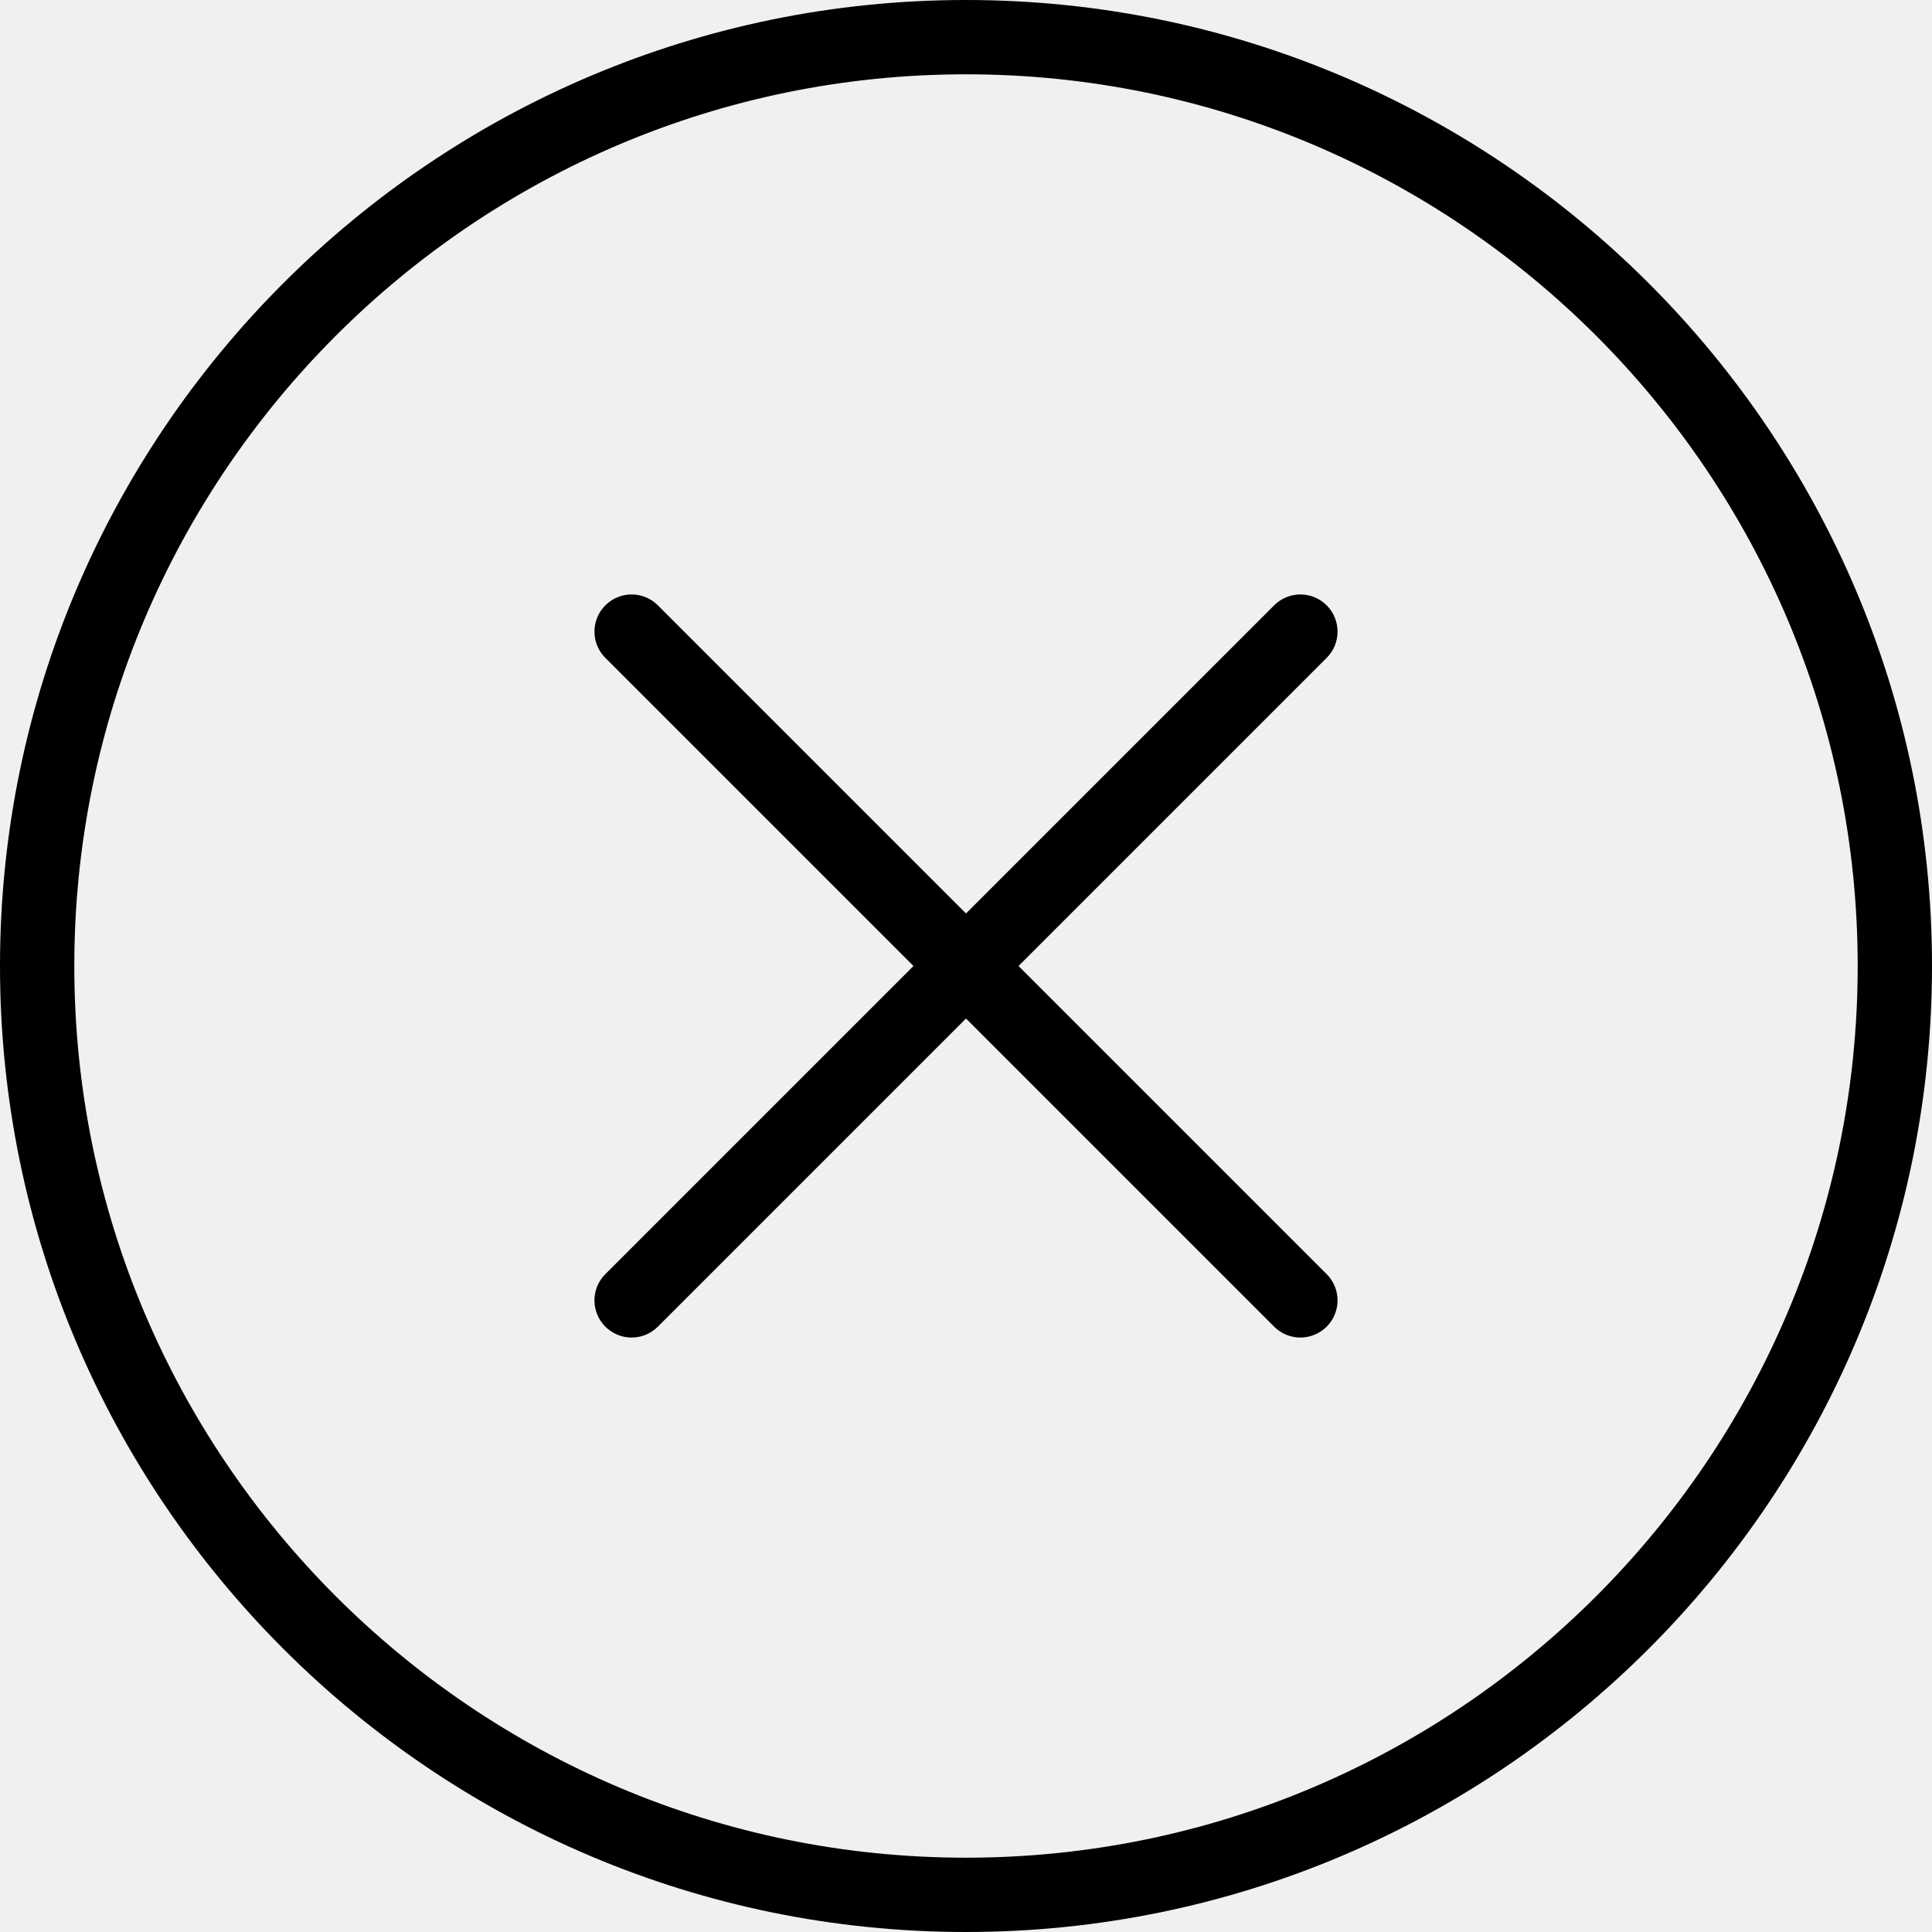
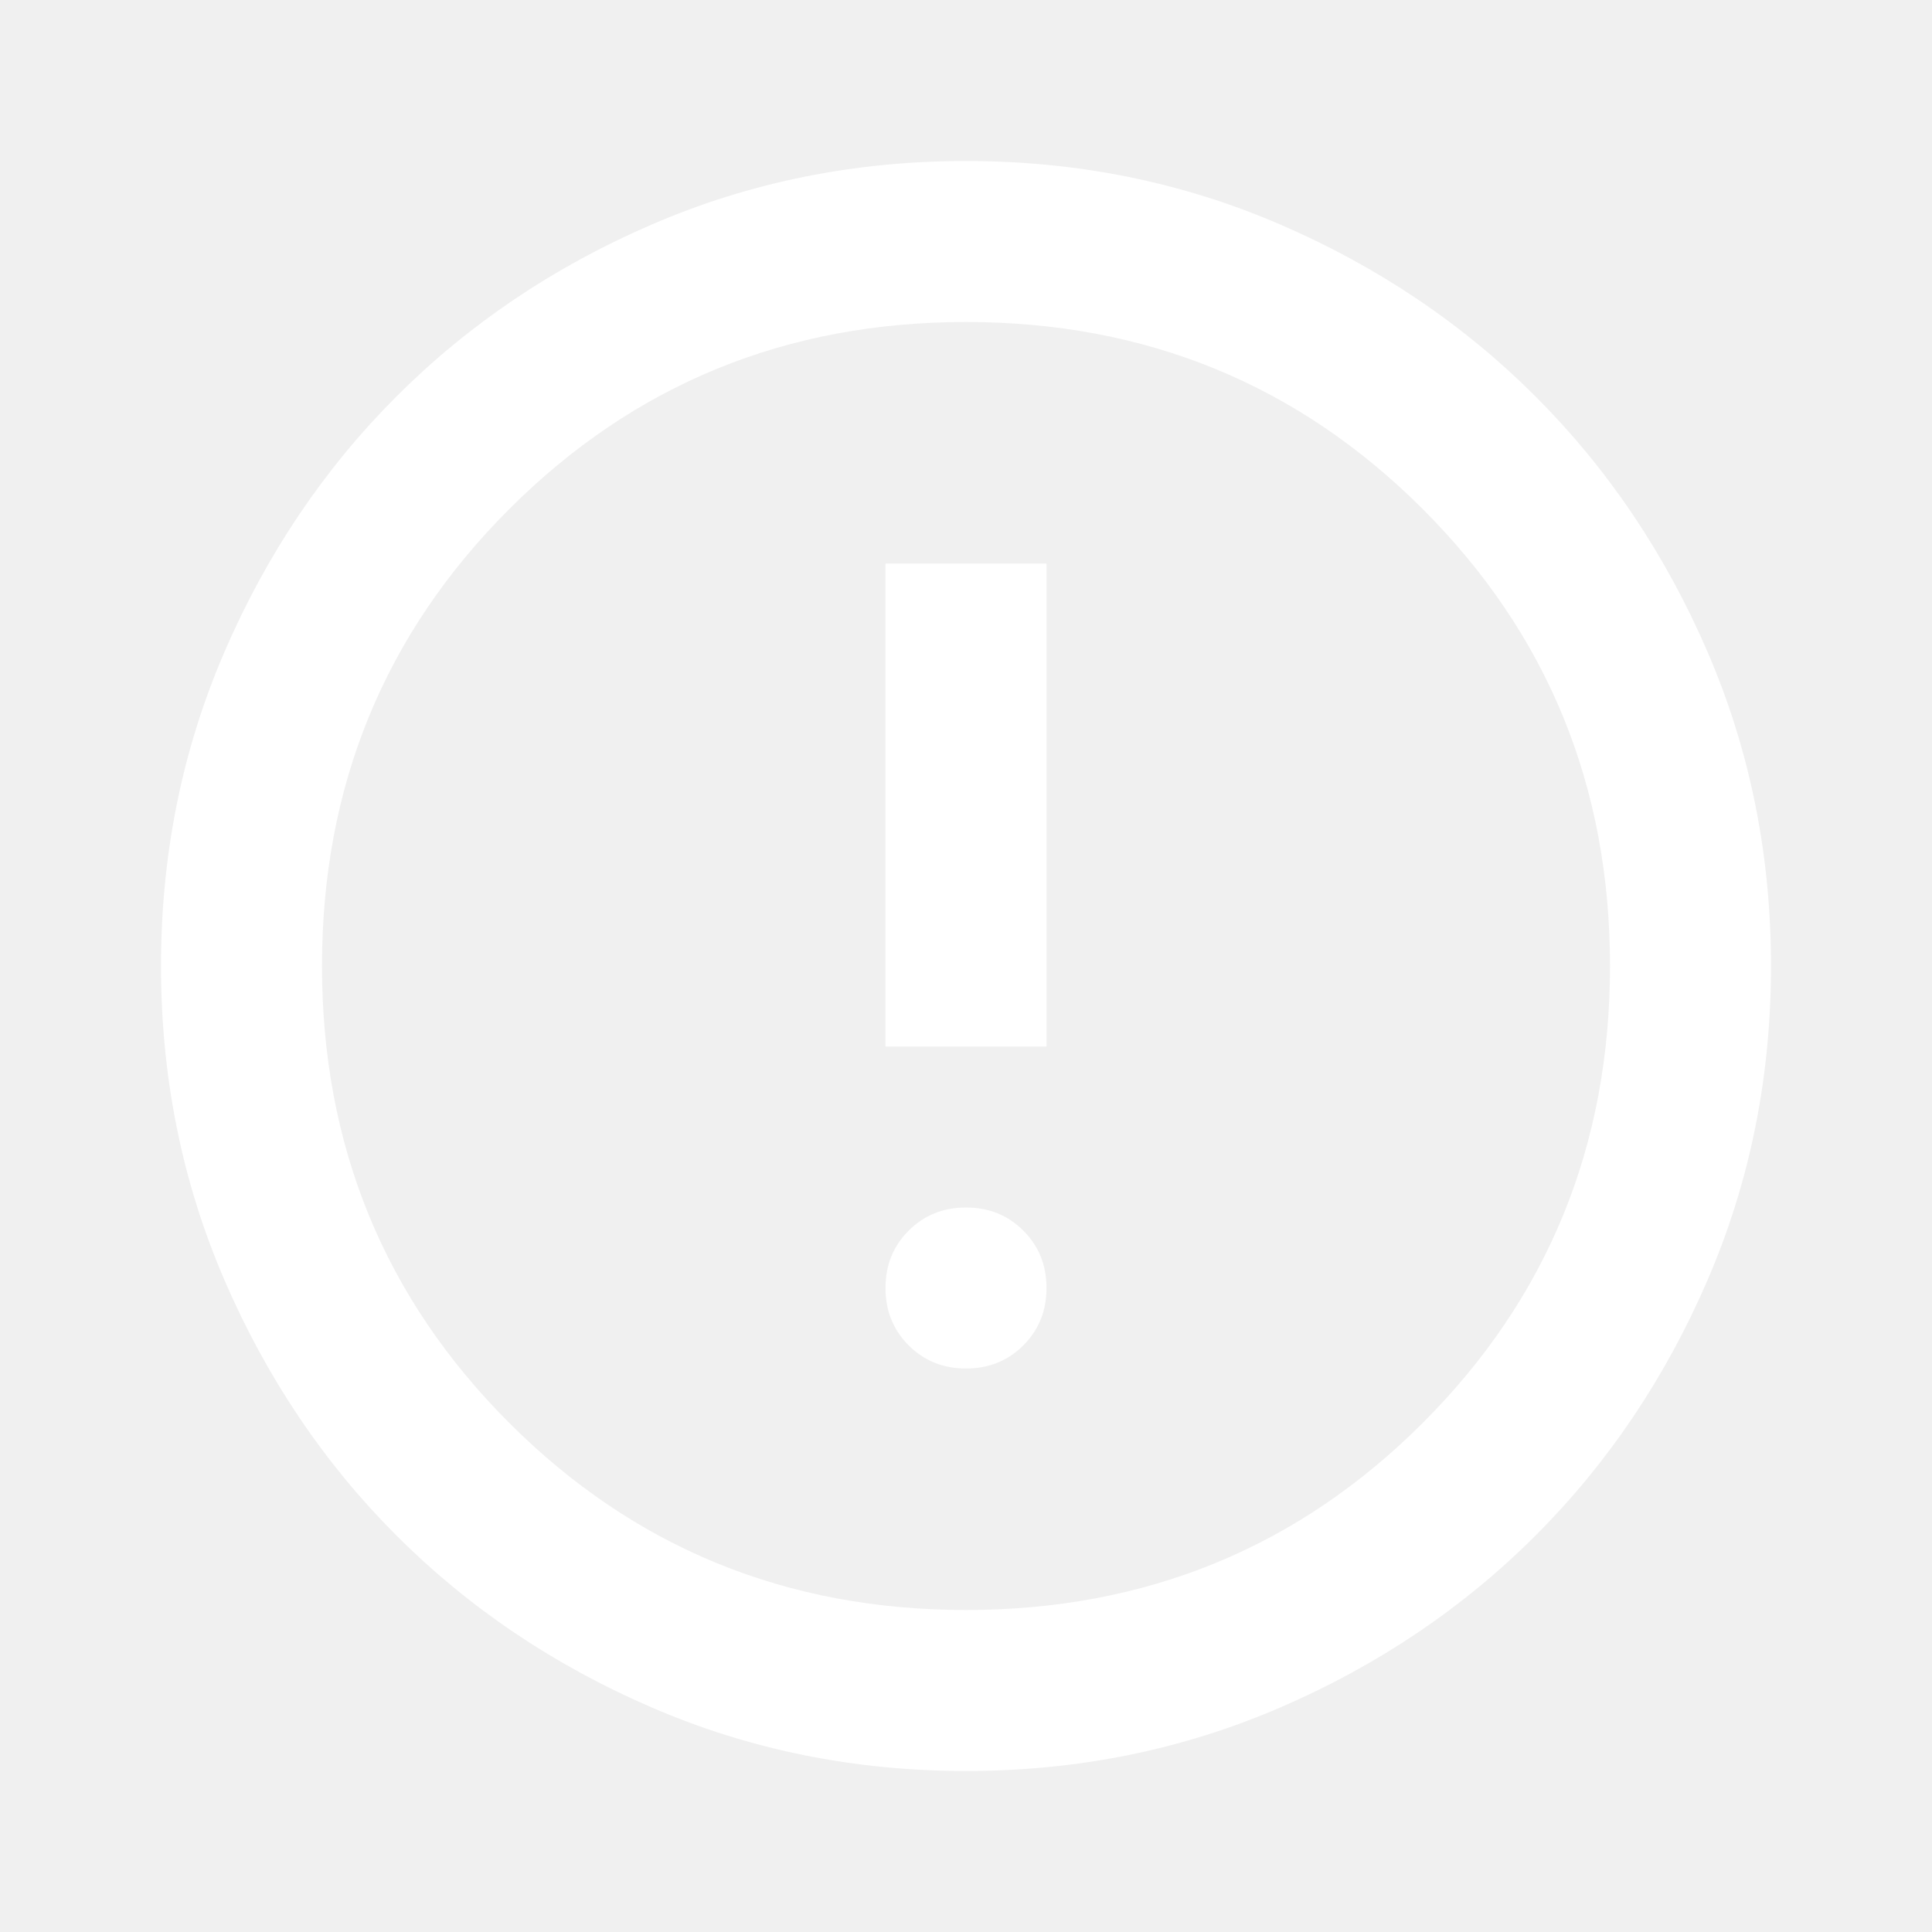
- <svg xmlns="http://www.w3.org/2000/svg" version="1.1" id="Capa_1" viewBox="0 0 52 52" xml:space="preserve">
-   <g>
-     <path d="M26,0C11.664,0,0,11.663,0,26s11.664,26,26,26s26-11.663,26-26S40.336,0,26,0z M26,50C12.767,50,2,39.233,2,26   S12.767,2,26,2s24,10.767,24,24S39.233,50,26,50z" />
-     <path d="M35.707,16.293c-0.391-0.391-1.023-0.391-1.414,0L26,24.586l-8.293-8.293c-0.391-0.391-1.023-0.391-1.414,0   s-0.391,1.023,0,1.414L24.586,26l-8.293,8.293c-0.391,0.391-0.391,1.023,0,1.414C16.488,35.902,16.744,36,17,36   s0.512-0.098,0.707-0.293L26,27.414l8.293,8.293C34.488,35.902,34.744,36,35,36s0.512-0.098,0.707-0.293   c0.391-0.391,0.391-1.023,0-1.414L27.414,26l8.293-8.293C36.098,17.316,36.098,16.684,35.707,16.293z" />
-   </g>
+ <svg xmlns="http://www.w3.org/2000/svg" viewBox="0 -960 960 960" fill="#ffffff">
+   <path d="M480-280q17 0 28.5-11.5T520-320q0-17-11.5-28.5T480-360q-17 0-28.5 11.5T440-320q0 17 11.5 28.5T480-280Zm-40-160h80v-240h-80v240Zm40 360q-83 0-156-31.5T197-197q-54-54-85.5-127T80-480q0-83 31.5-156T197-763q54-54 127-85.5T480-880q83 0 156 31.5T763-763q54 54 85.5 127T880-480q0 83-31.5 156T763-197q-54 54-127 85.5T480-80Zm0-80q134 0 227-93t93-227q0-134-93-227t-227-93q-134 0-227 93t-93 227q0 134 93 227t227 93Zm0-320Z" />
</svg>
